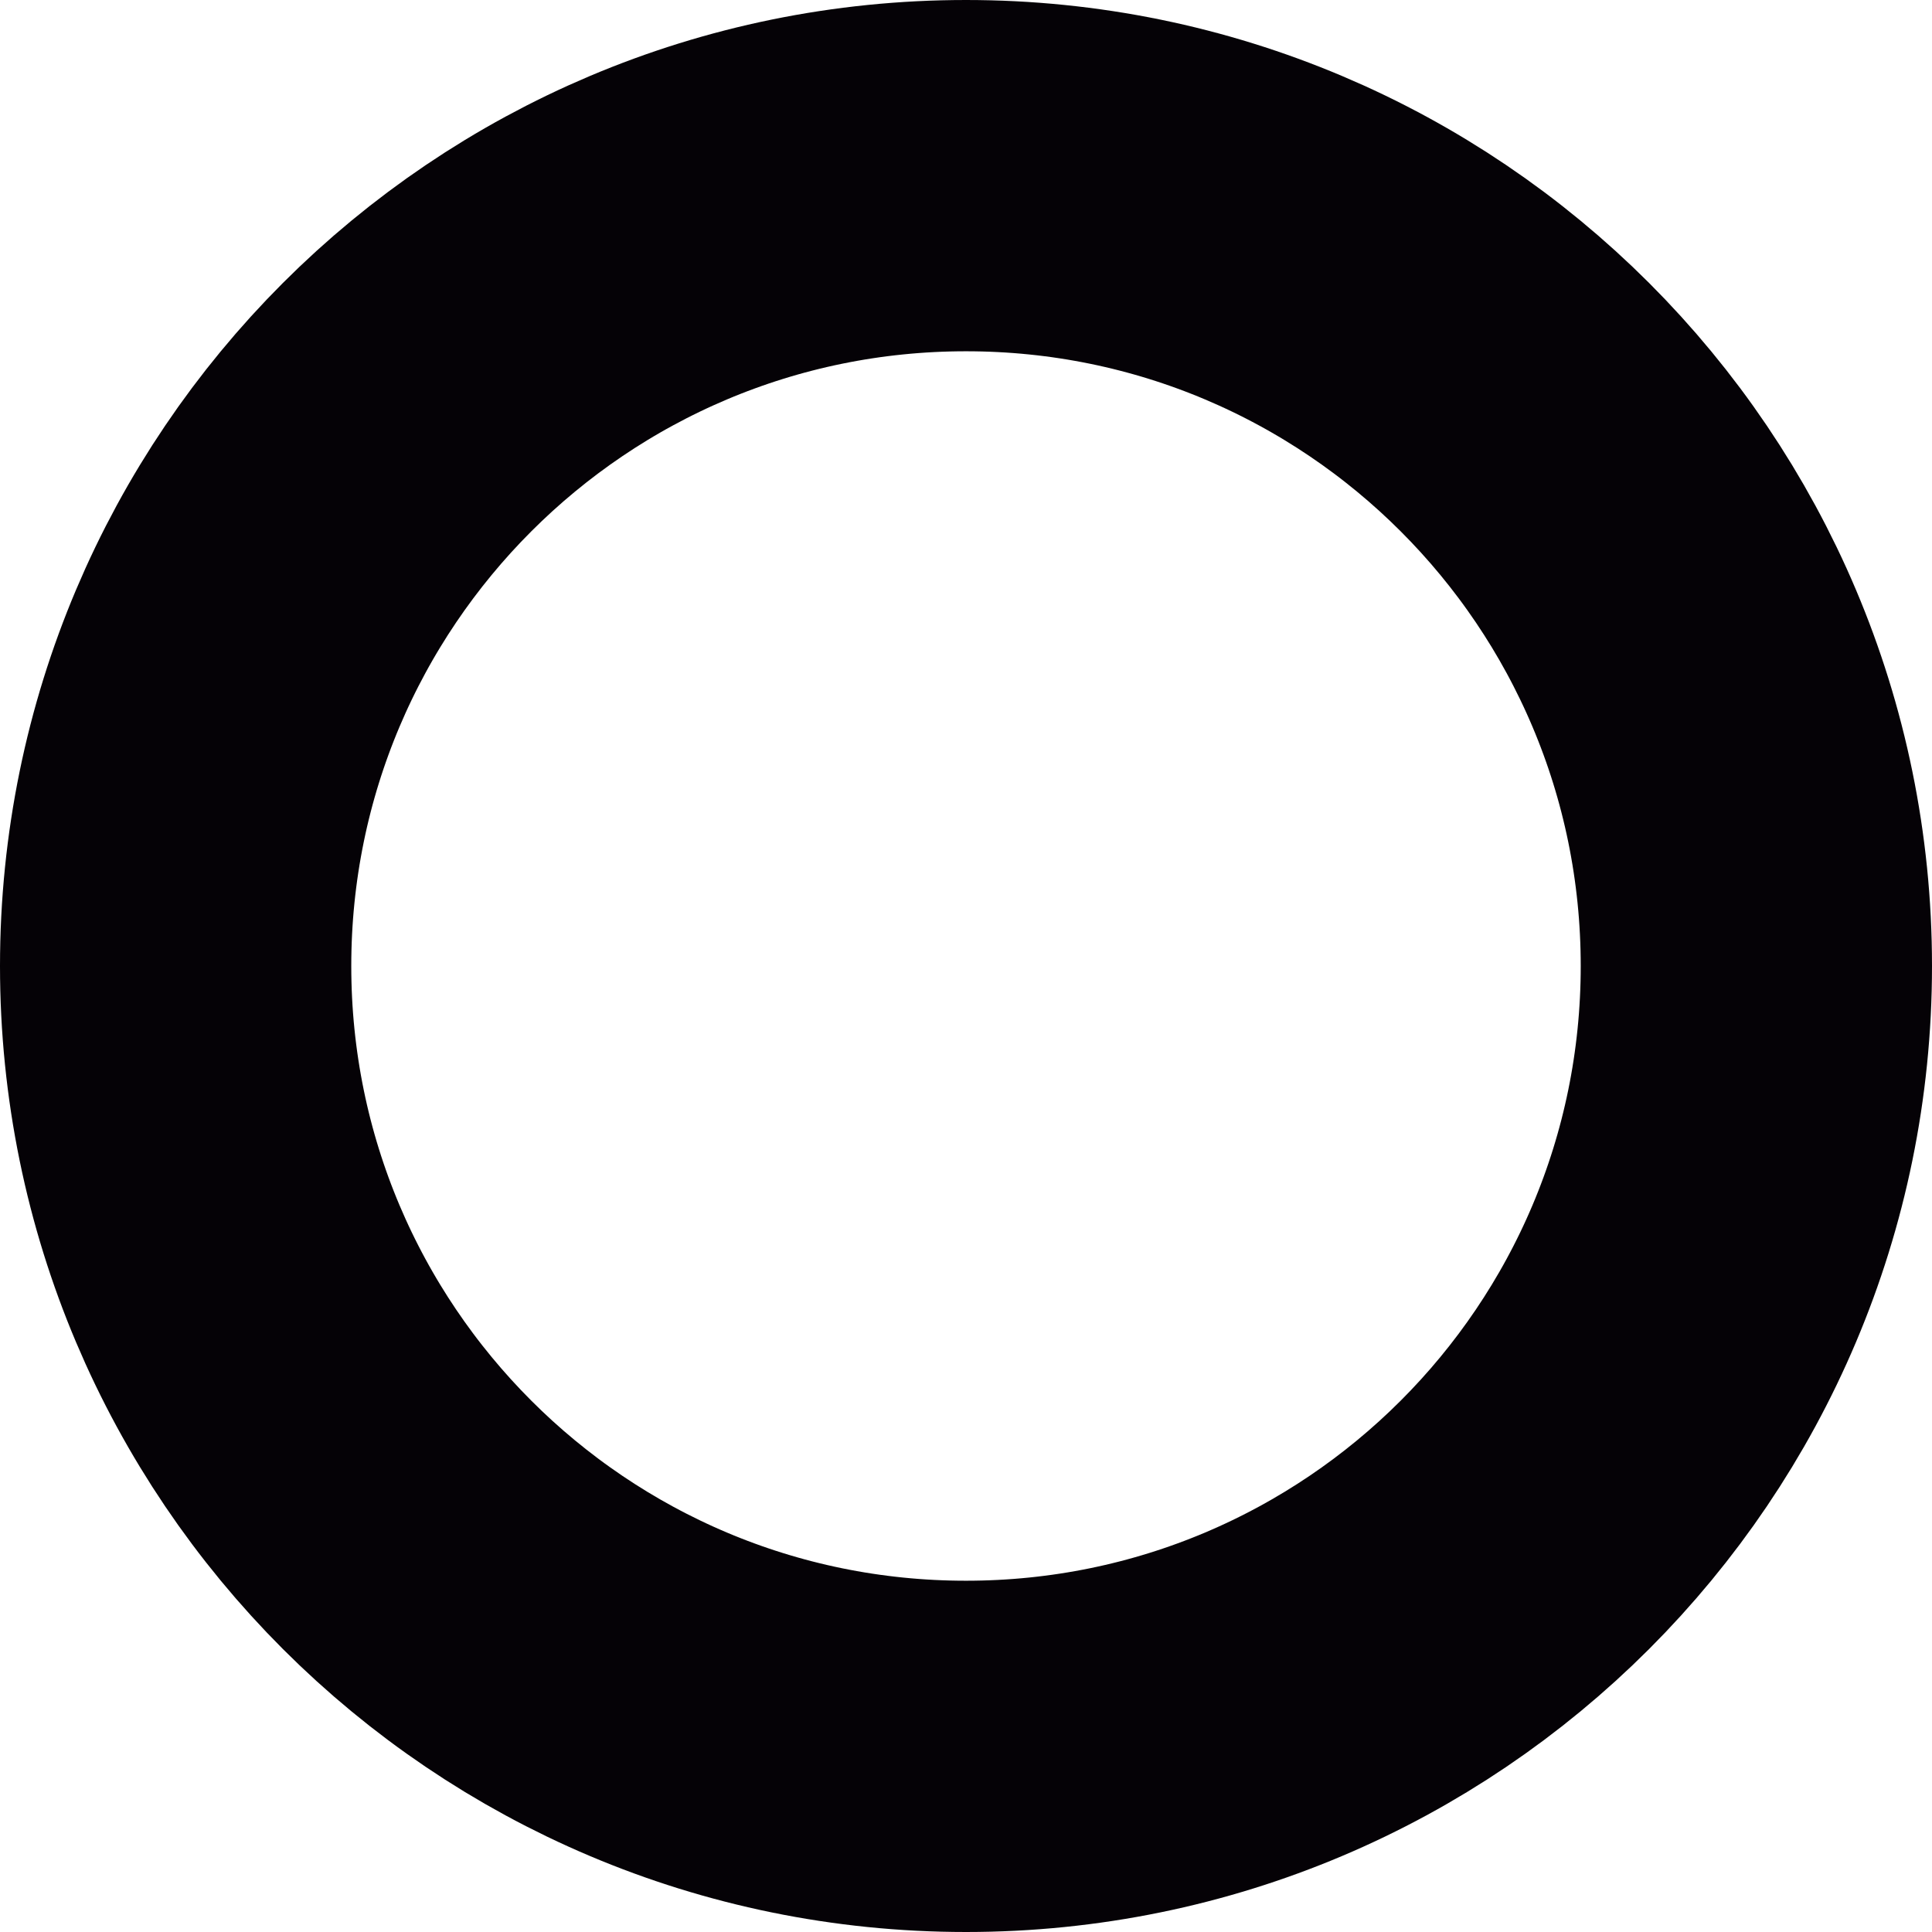
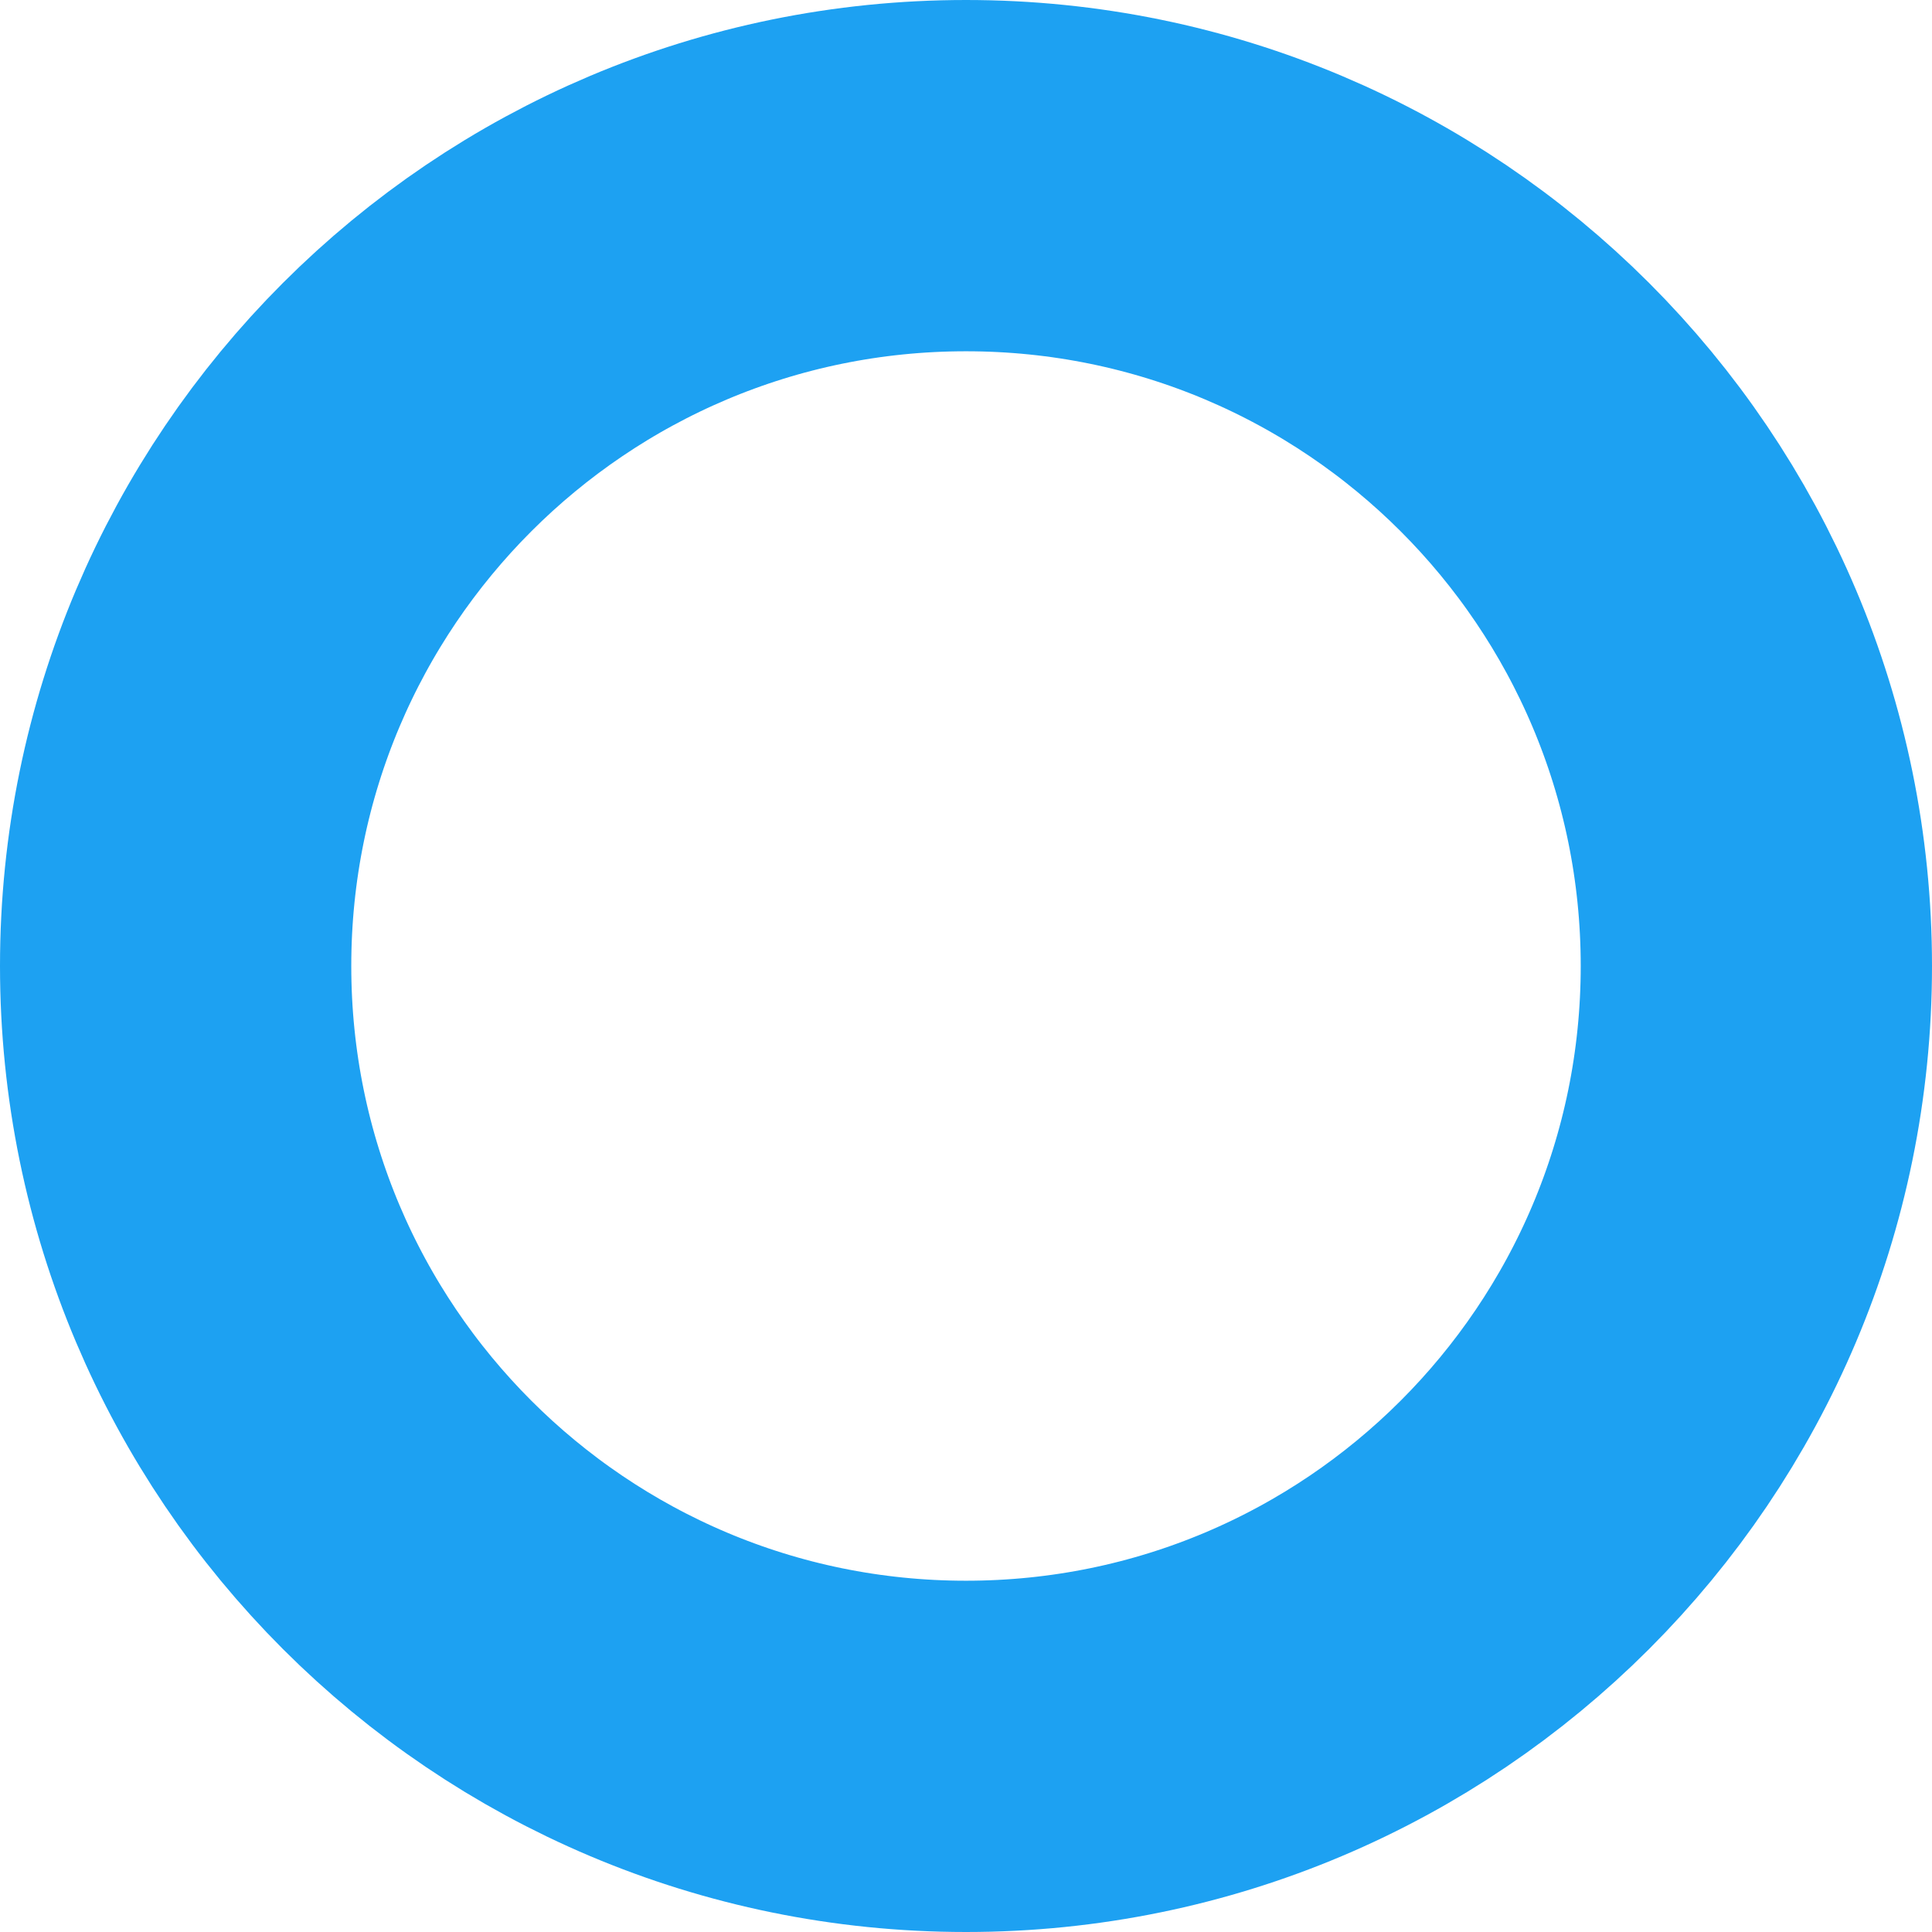
<svg xmlns="http://www.w3.org/2000/svg" preserveAspectRatio="xMidYMid" width="11" height="11" viewBox="0 0 11 11">
  <defs>
    <style>
      .cls-1 {
-         stroke: #050206;
+         stroke: #1DA1F2;
        stroke-width: 2px;
        fill: none;
      }
    </style>
  </defs>
  <circle cx="5.5" cy="5.5" r="4.5" class="cls-1" />
</svg>
